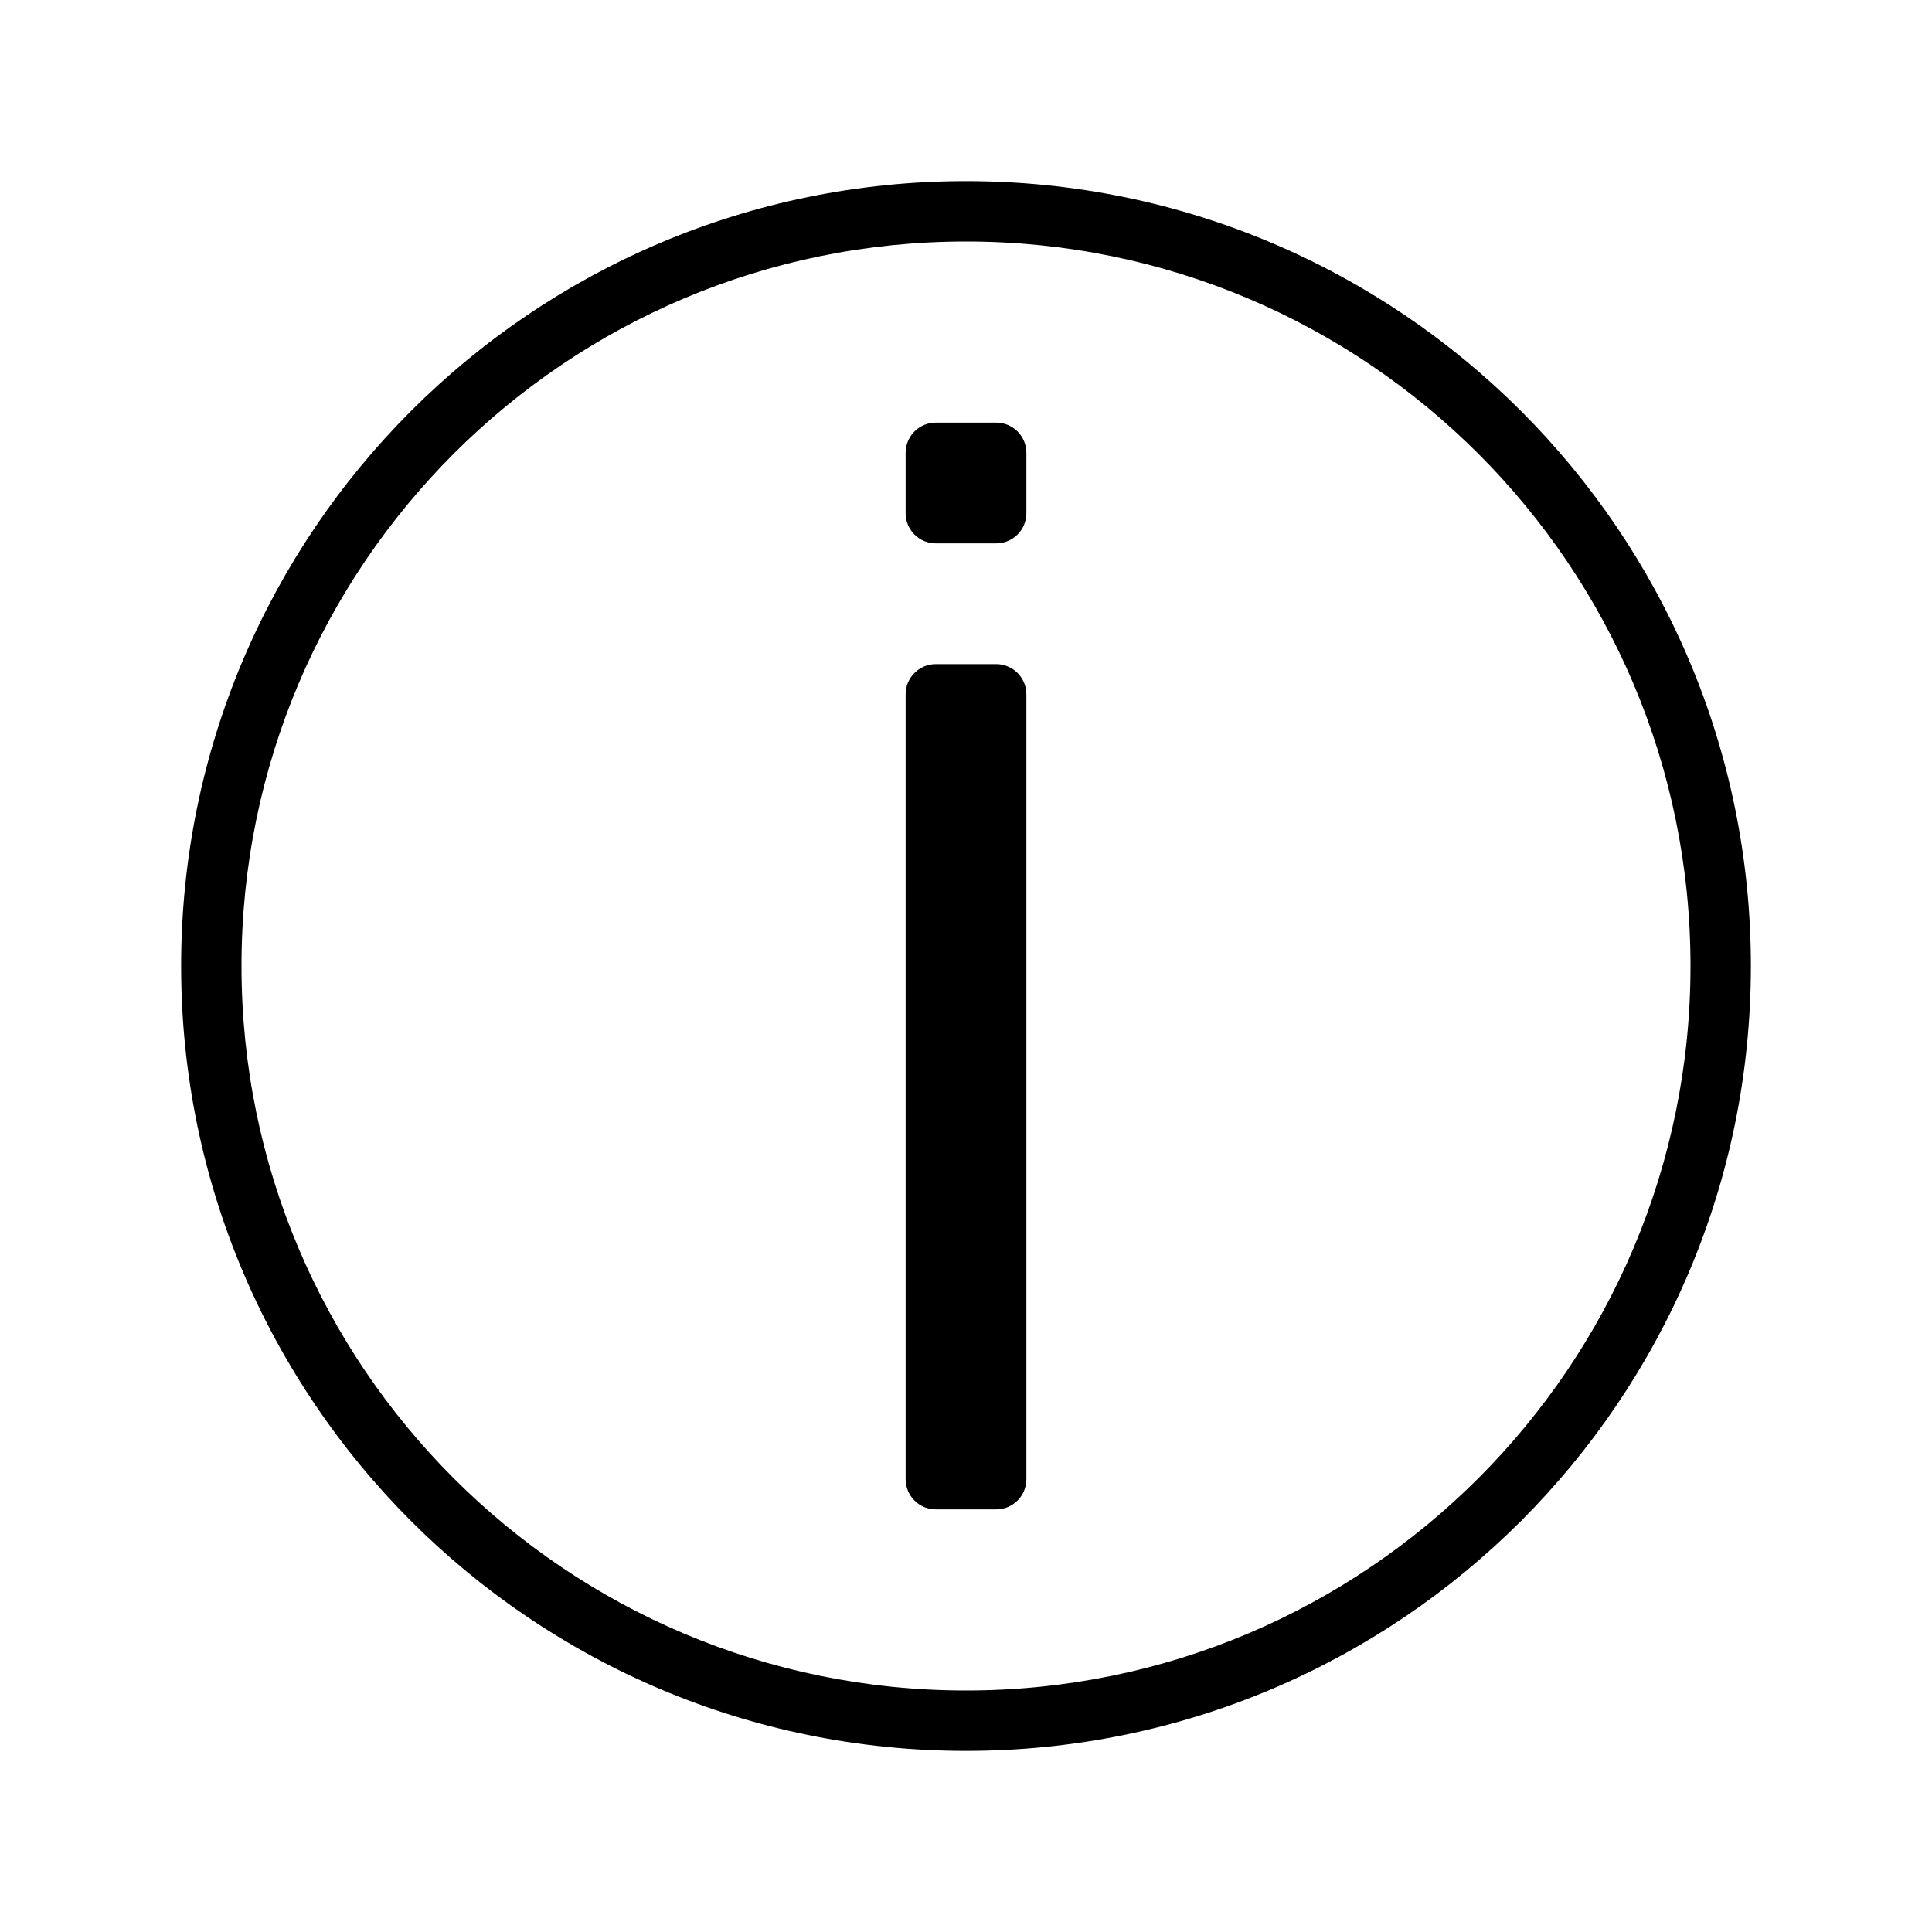
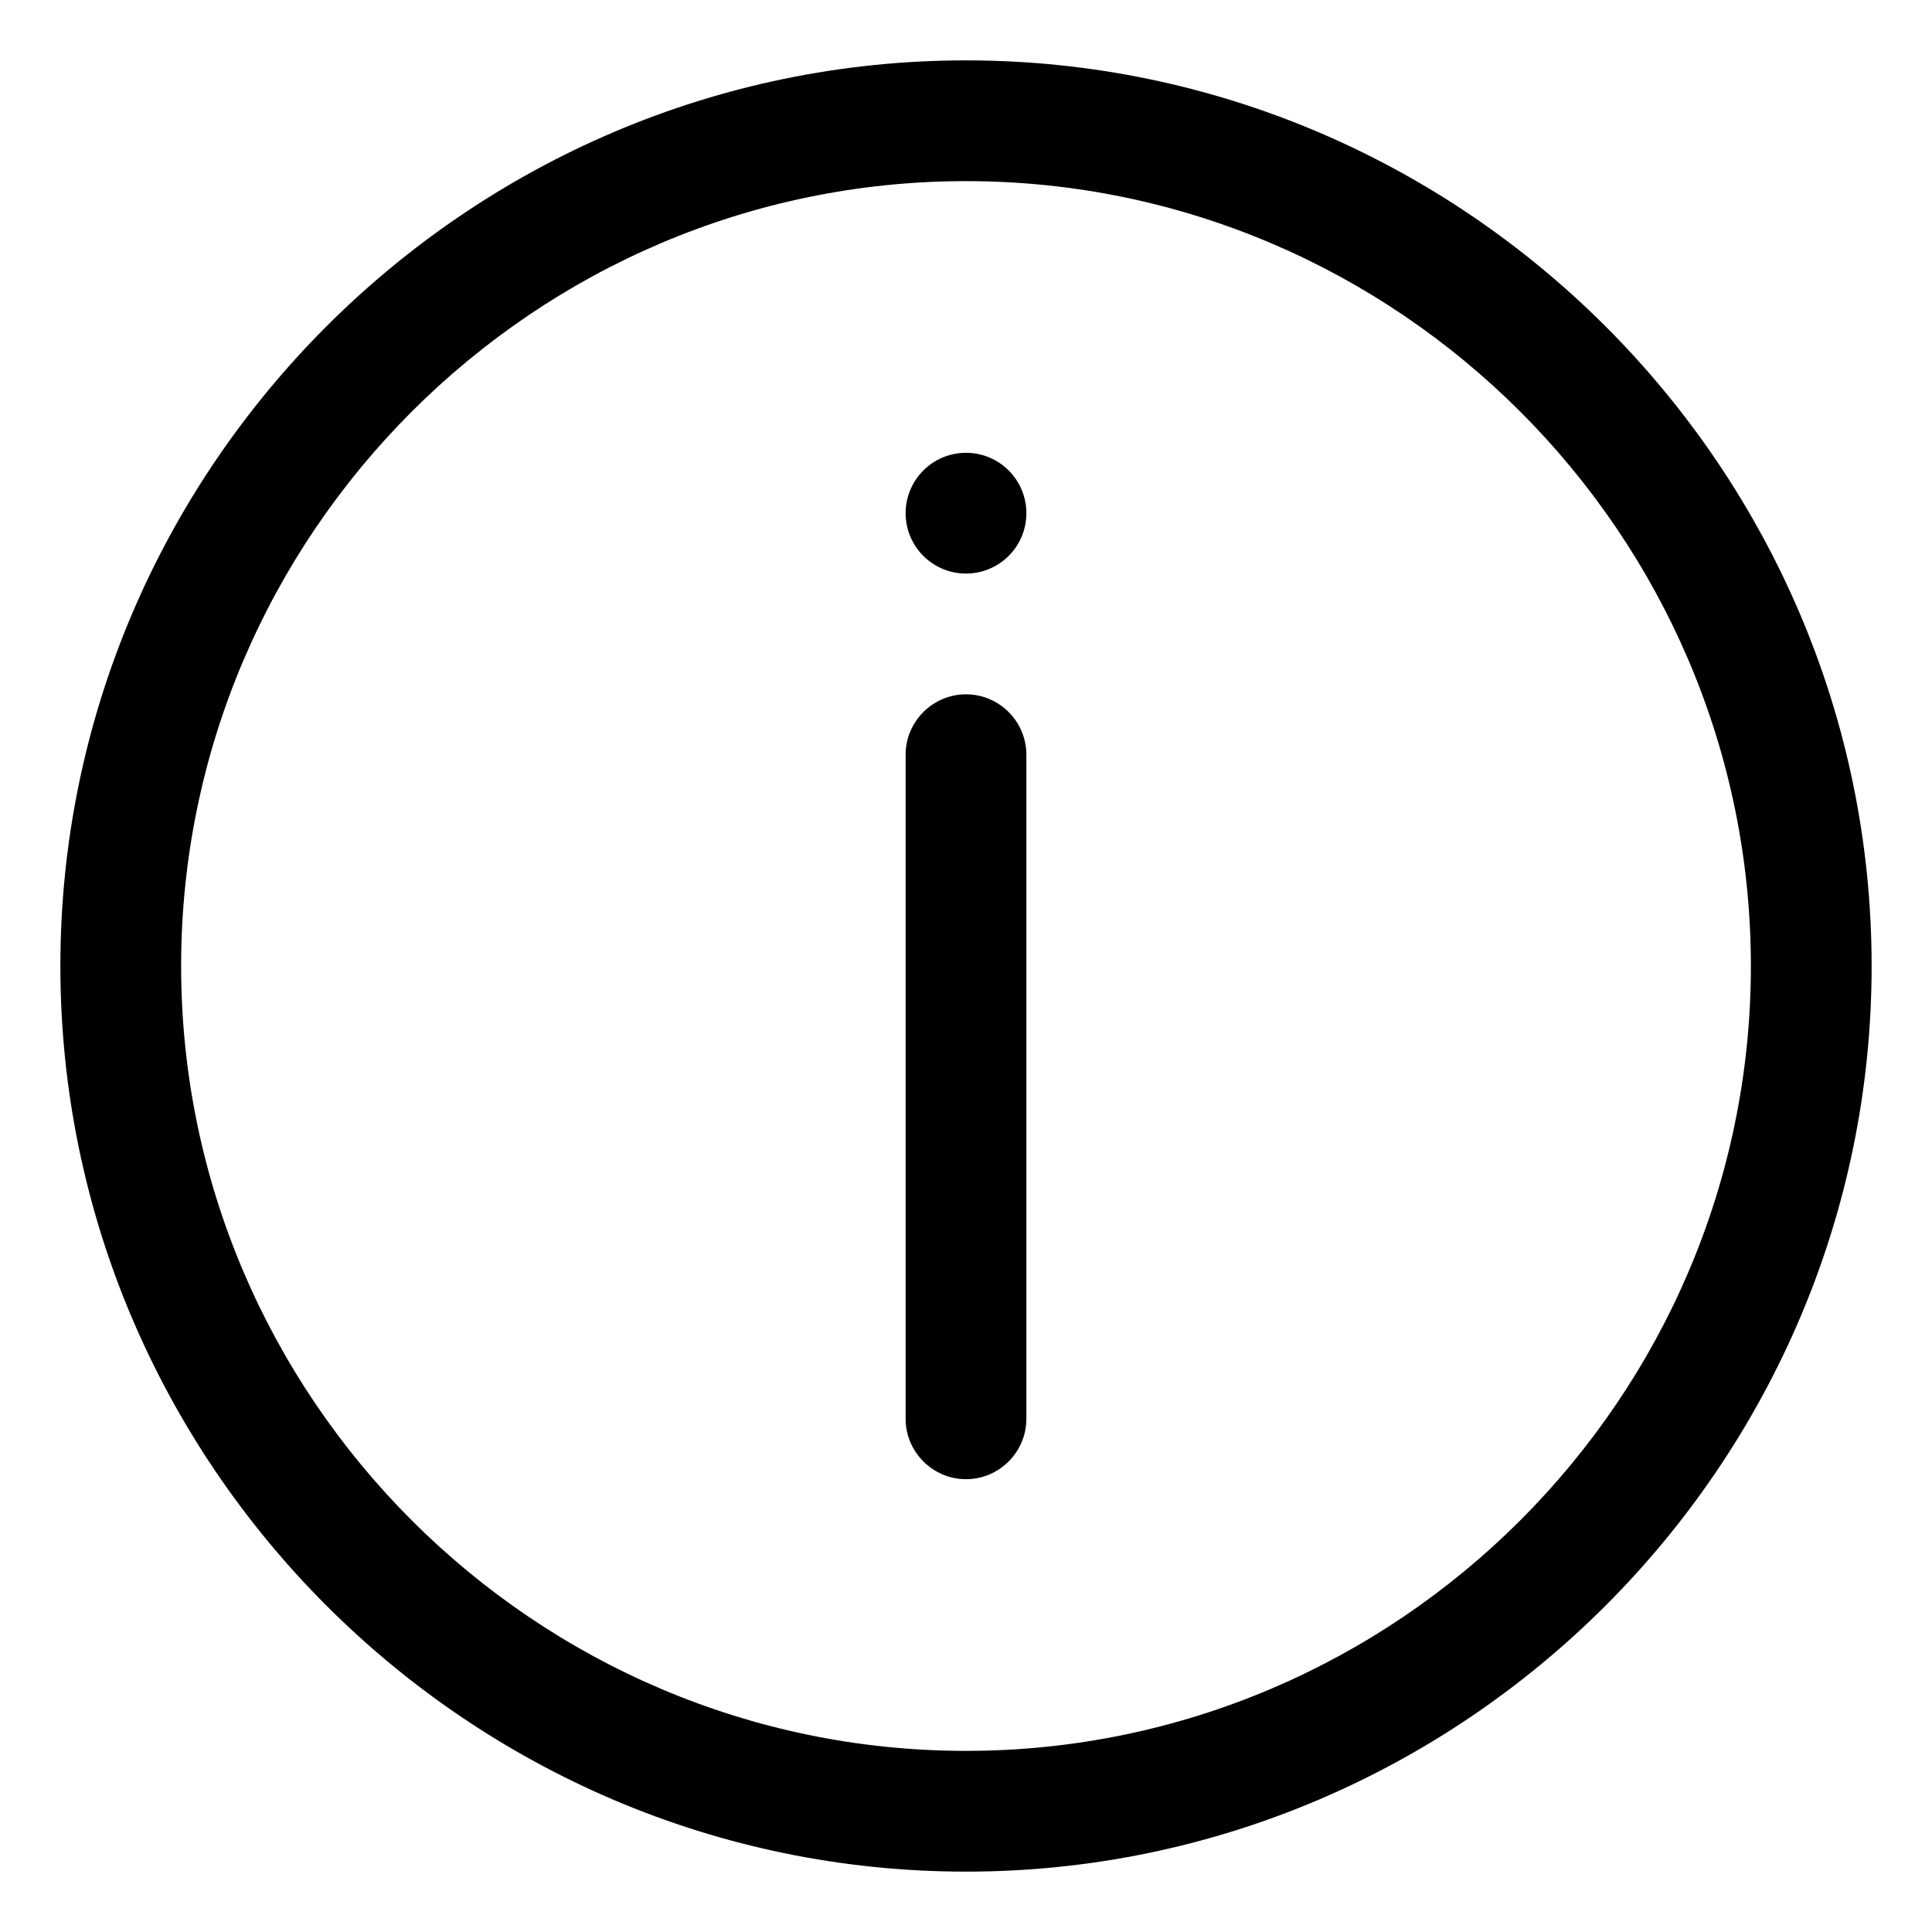
- <svg xmlns="http://www.w3.org/2000/svg" t="1665304042417" class="icon" viewBox="0 0 1024 1024" version="1.1" p-id="3653" width="200" height="200">
-   <path d="M512 928C282.24 928 96 741.76 96 512S282.24 96 512 96s416 186.24 416 416-186.24 416-416 416z m0-32c212.064 0 384-171.936 384-384S724.064 128 512 128 128 299.936 128 512s171.936 384 384 384z m-16-672h32a16 16 0 0 1 16 16v32a16 16 0 0 1-16 16h-32a16 16 0 0 1-16-16v-32a16 16 0 0 1 16-16z m0 128h32a16 16 0 0 1 16 16v416a16 16 0 0 1-16 16h-32a16 16 0 0 1-16-16v-416a16 16 0 0 1 16-16z" p-id="3654" fill="#000000" />
+ <svg xmlns="http://www.w3.org/2000/svg" t="1666777080944" class="icon" viewBox="0 0 1024 1024" version="1.1" p-id="13450" width="200" height="200">
+   <path d="M512 992C248 992 32 776 32 512S248 32 512 32s480 216 480 480-216 480-480 480z m0-896C283.2 96 96 283.2 96 512s187.2 416 416 416 416-187.2 416-416S740.8 96 512 96z" p-id="13451" fill="#000000" />
+   <path d="M512 272m-32 0a32 32 0 1 0 64 0 32 32 0 1 0-64 0Z" p-id="13452" fill="#000000" />
+   <path d="M512 368c-17.6 0-32 14.4-32 32v352c0 17.6 14.4 32 32 32s32-14.4 32-32V400c0-17.6-14.4-32-32-32z" p-id="13453" fill="#000000" />
</svg>
